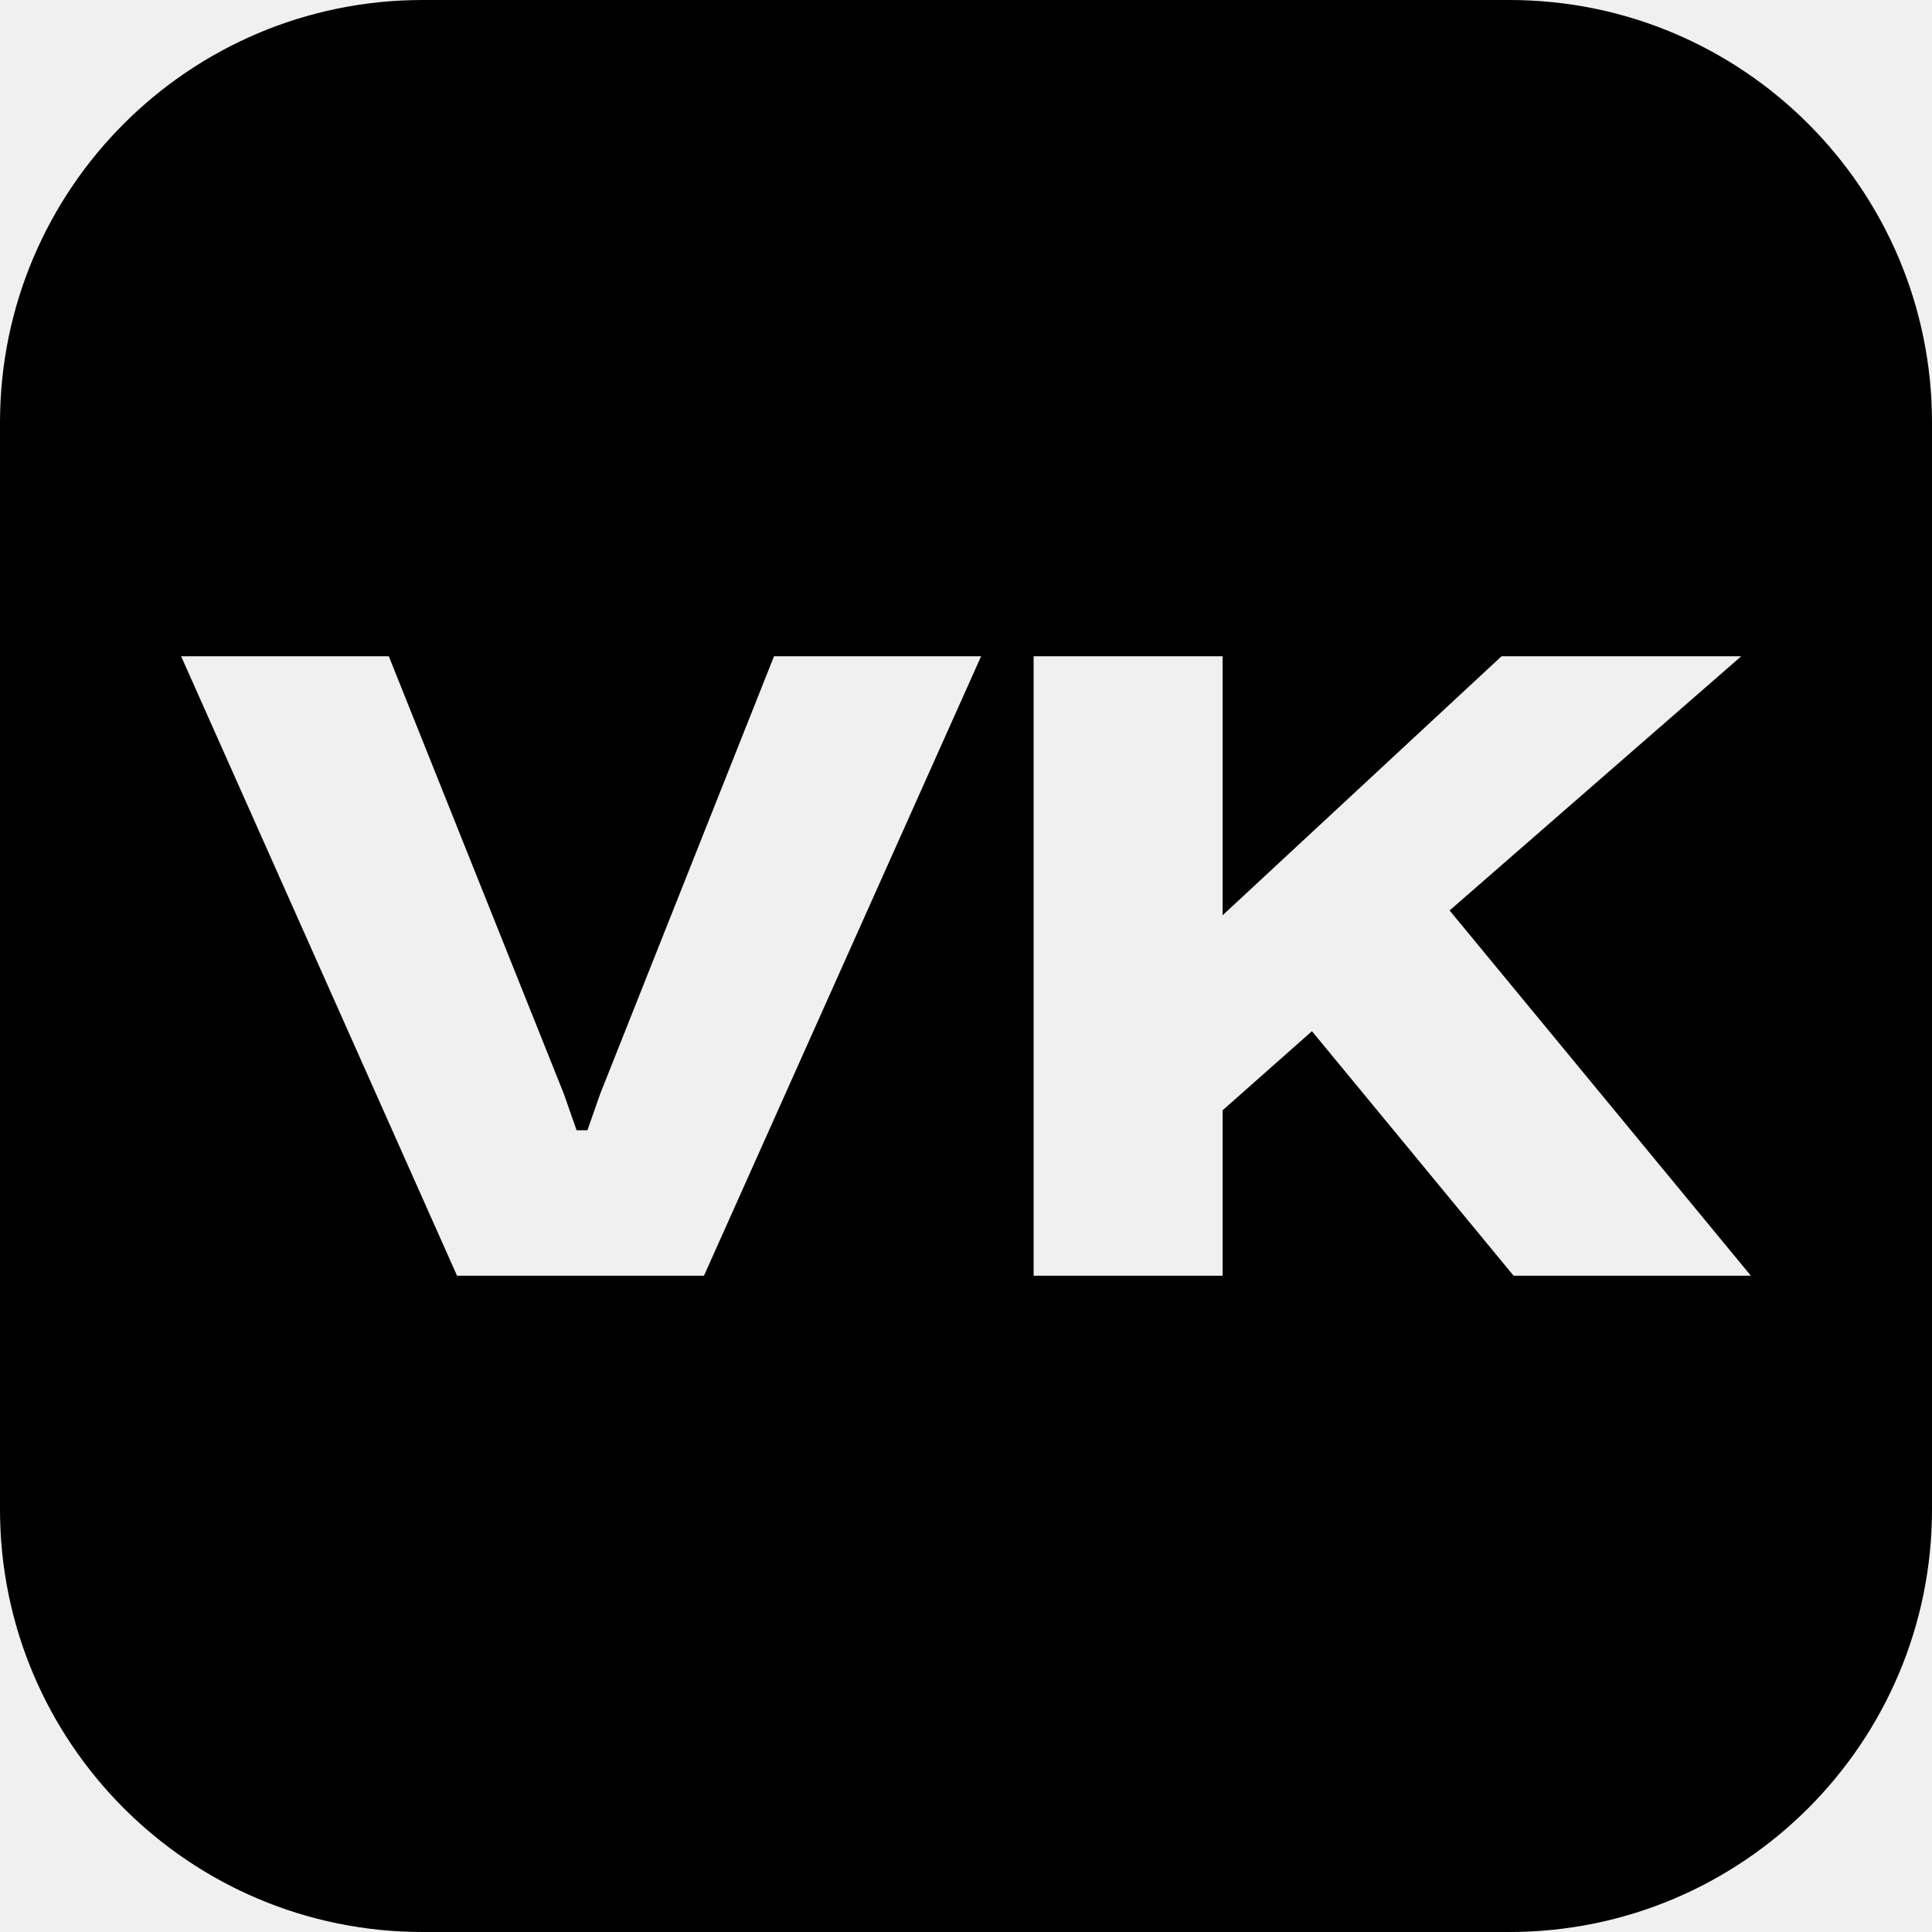
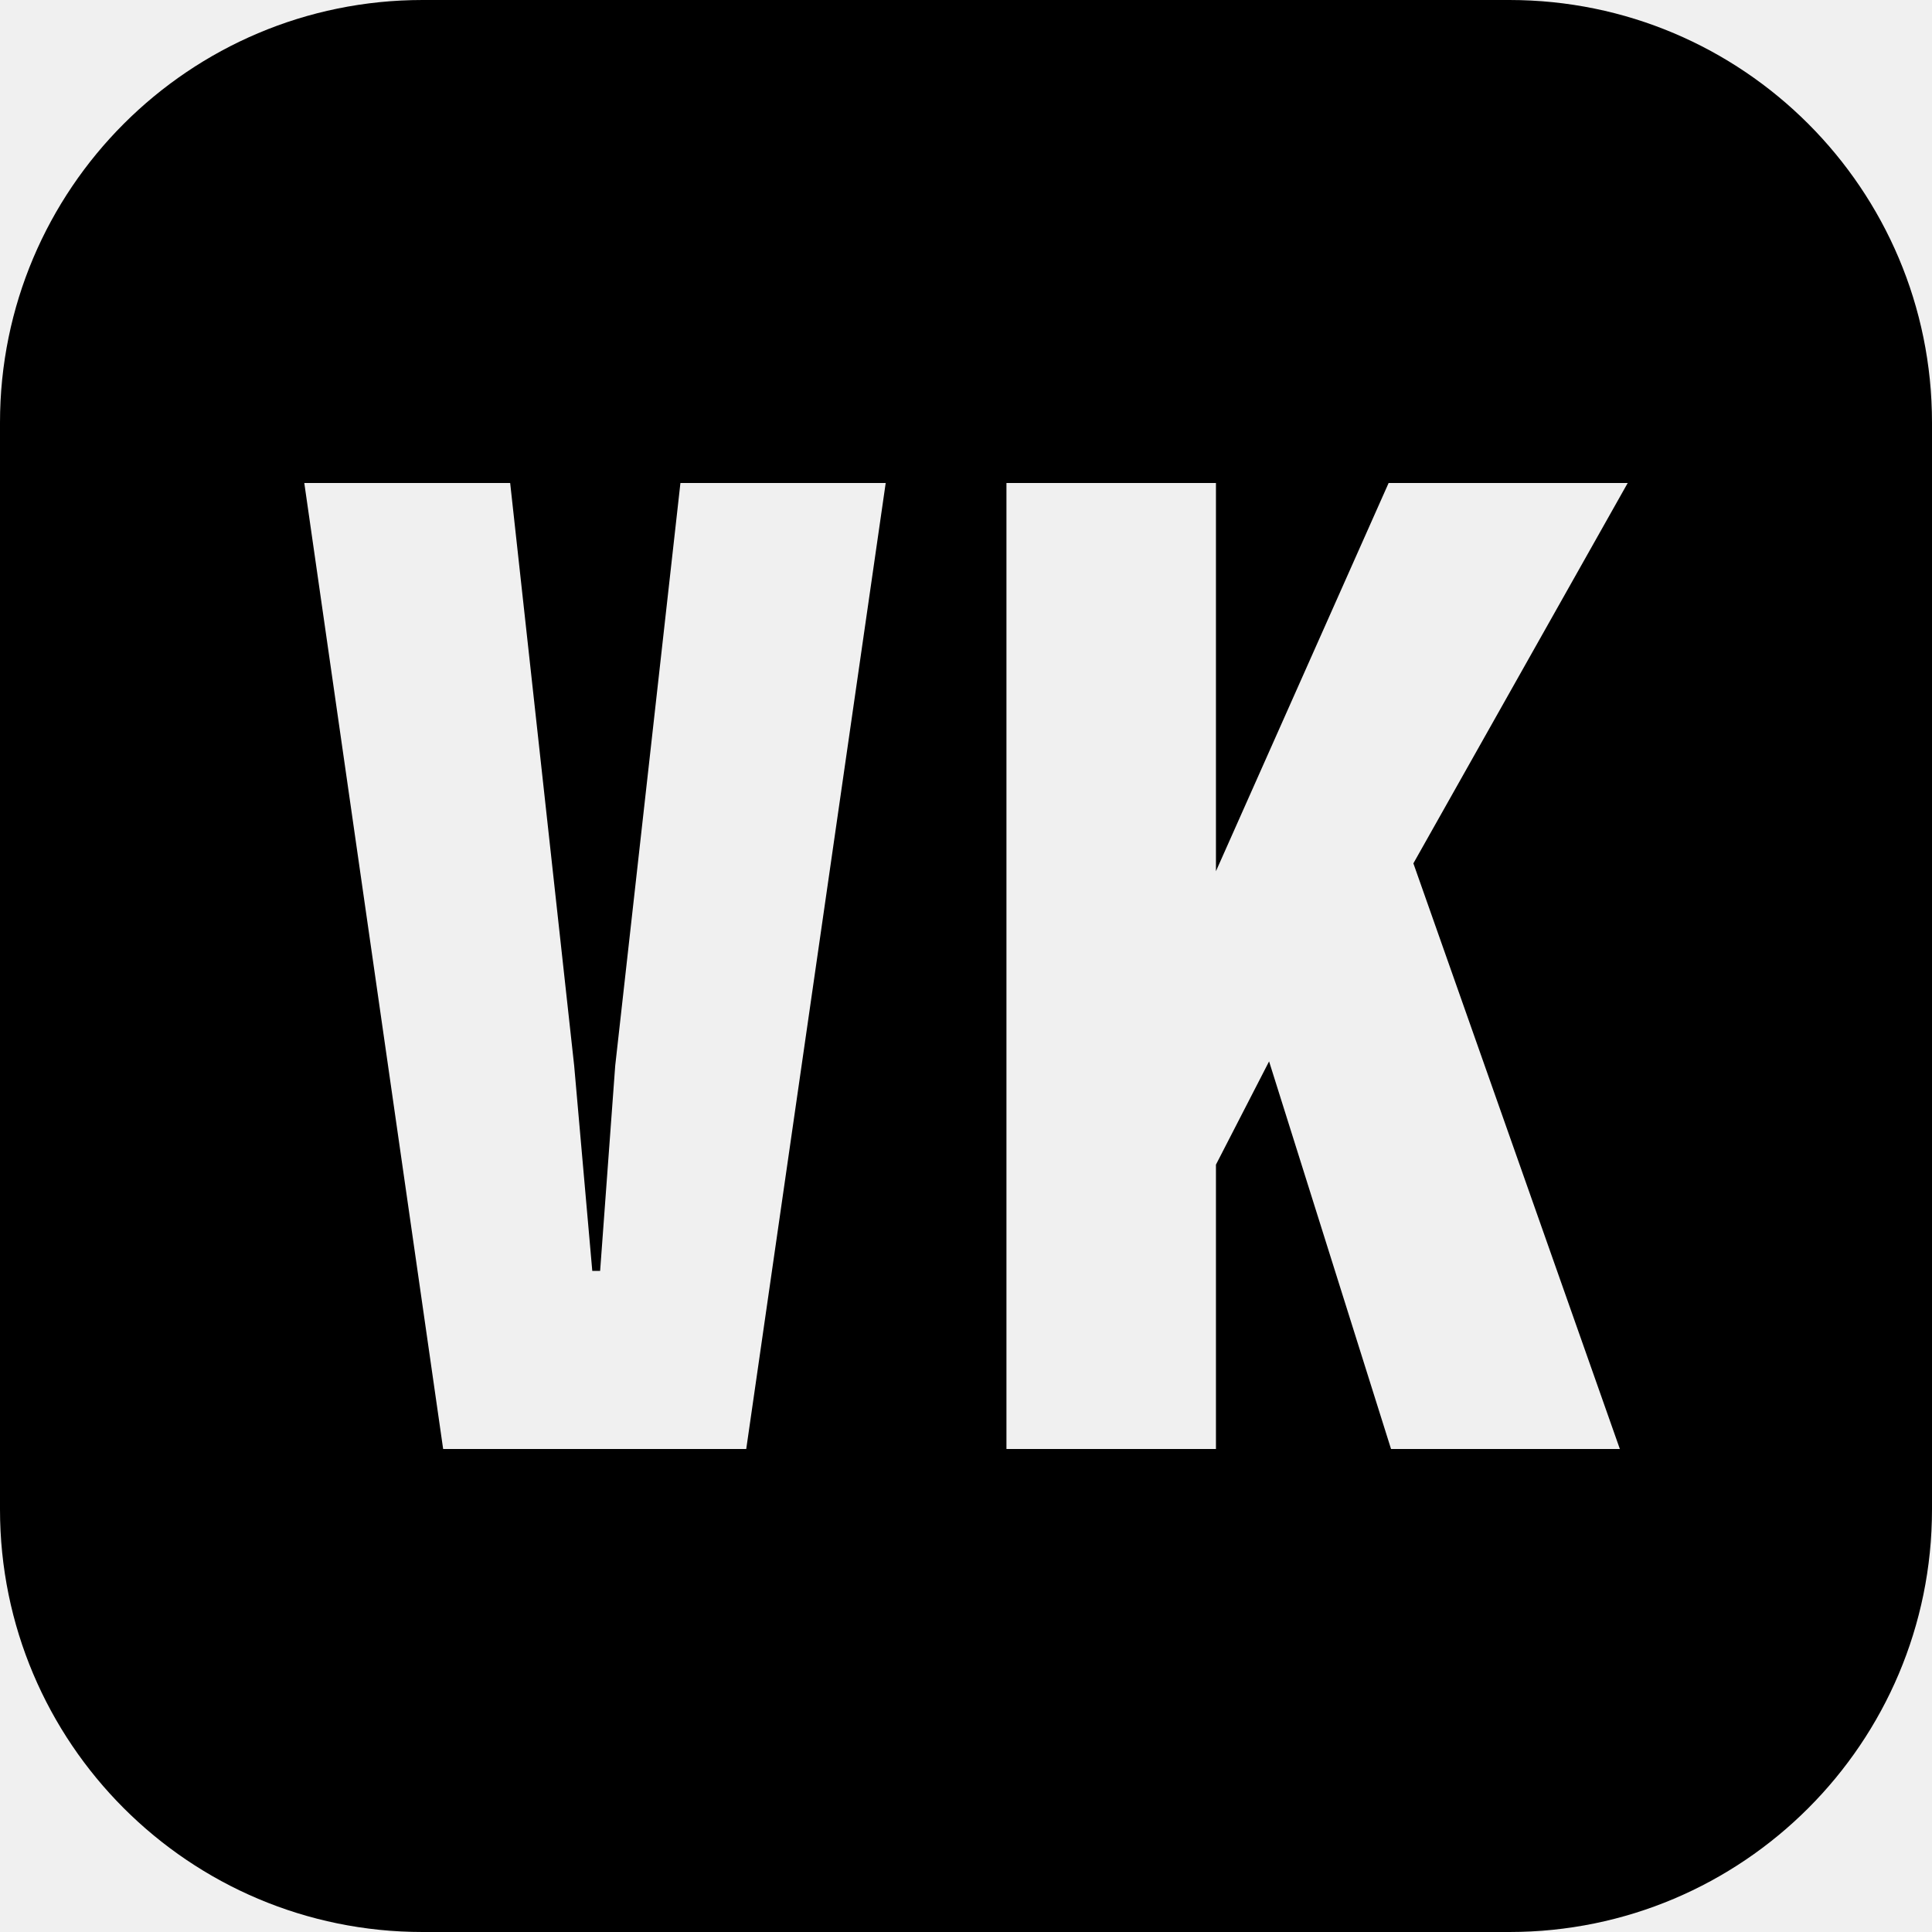
<svg xmlns="http://www.w3.org/2000/svg" viewBox="0 0 32 32">
  <style>.sq{fill:#000}@media (prefers-color-scheme:dark){.sq{fill:#FAFAFA}}</style>
  <mask id="m">
    <rect width="32" height="32" fill="#fff" />
-     <path d="M7.57 21.13 3 10.87H6.44L9.34 18.12L9.55 18.72H9.73L9.94 18.12L12.82 10.87H16.25L11.66 21.13ZM17.12 21.13V10.87H20.25V15.16L24.87 10.87H28.84L24.01 15.08L29 21.13H25.07L21.73 17.08L20.25 18.39V21.13Z" />
+     <path d="M7.34 24 5.04 8H8.45L9.51 17.65L9.81 21.05H9.94L10.19 17.65L11.27 8H14.67L12.36 24ZM16.67 24V8H20.14V14.43L23 8H26.96L23.41 14.3L26.83 24H23.04L21.02 17.58L20.14 19.29V24Z" />
  </mask>
  <rect class="sq" width="32" height="32" rx="7" mask="url(#m)" />
</svg>
